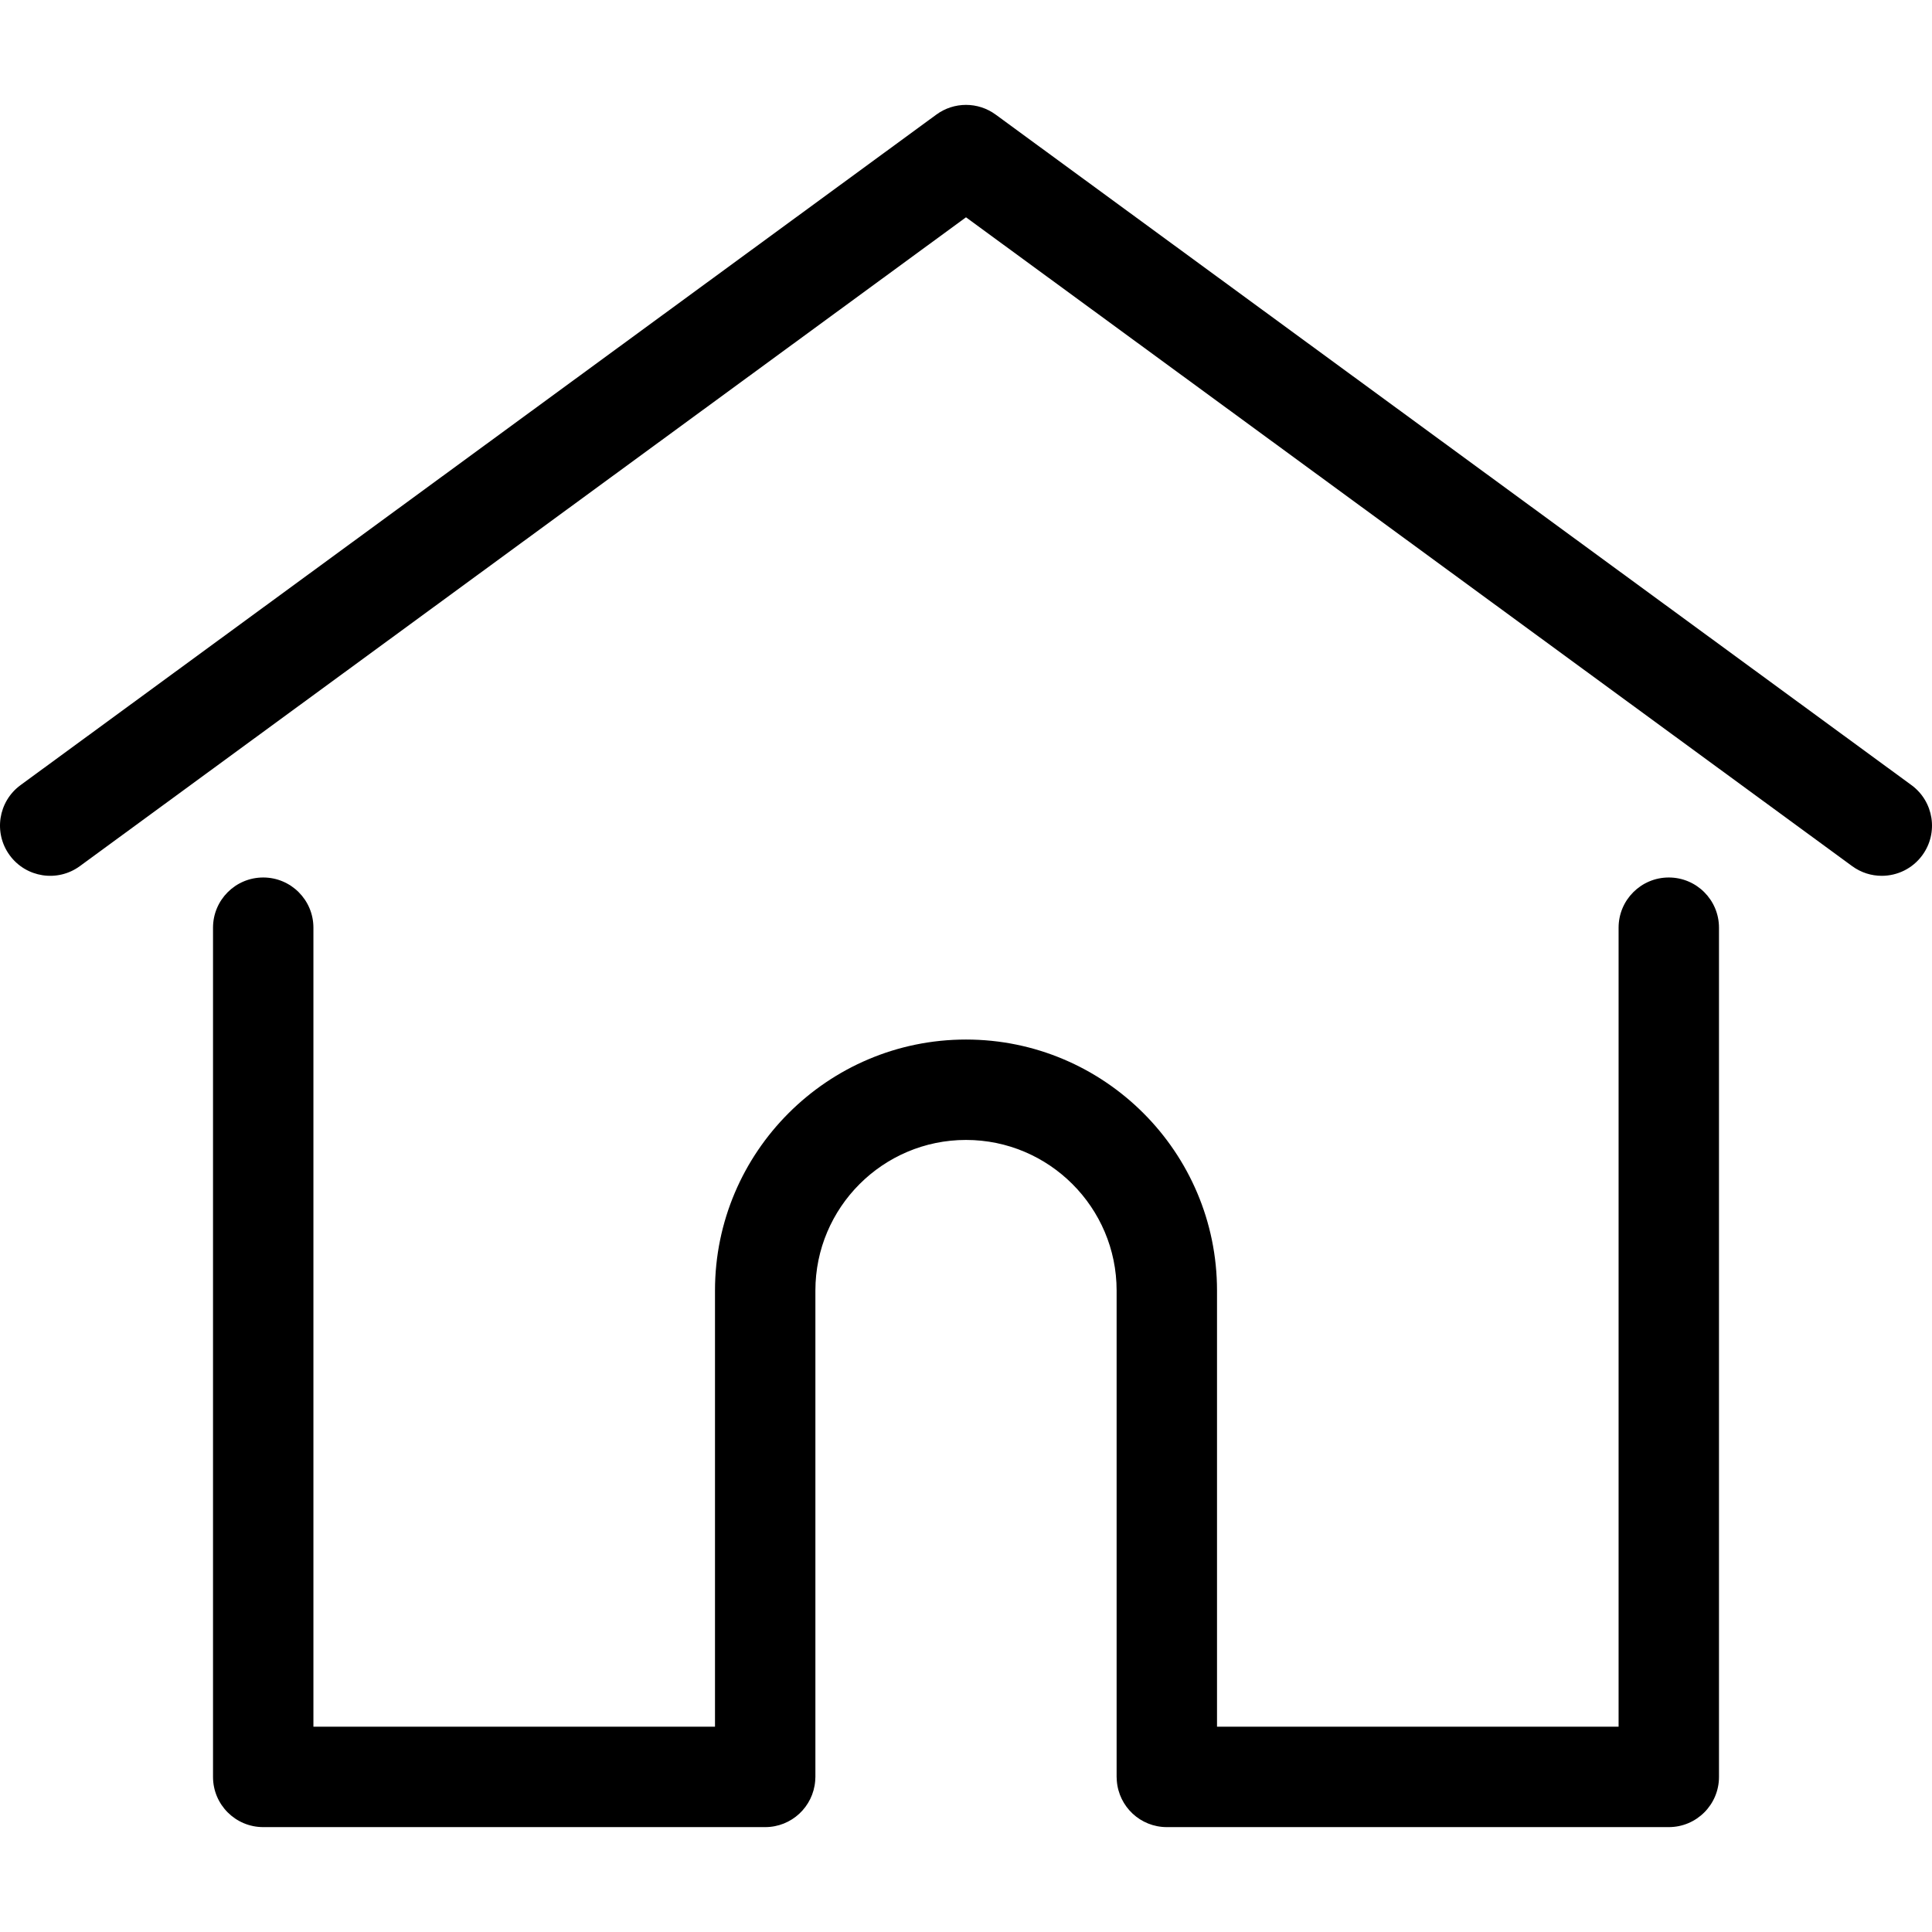
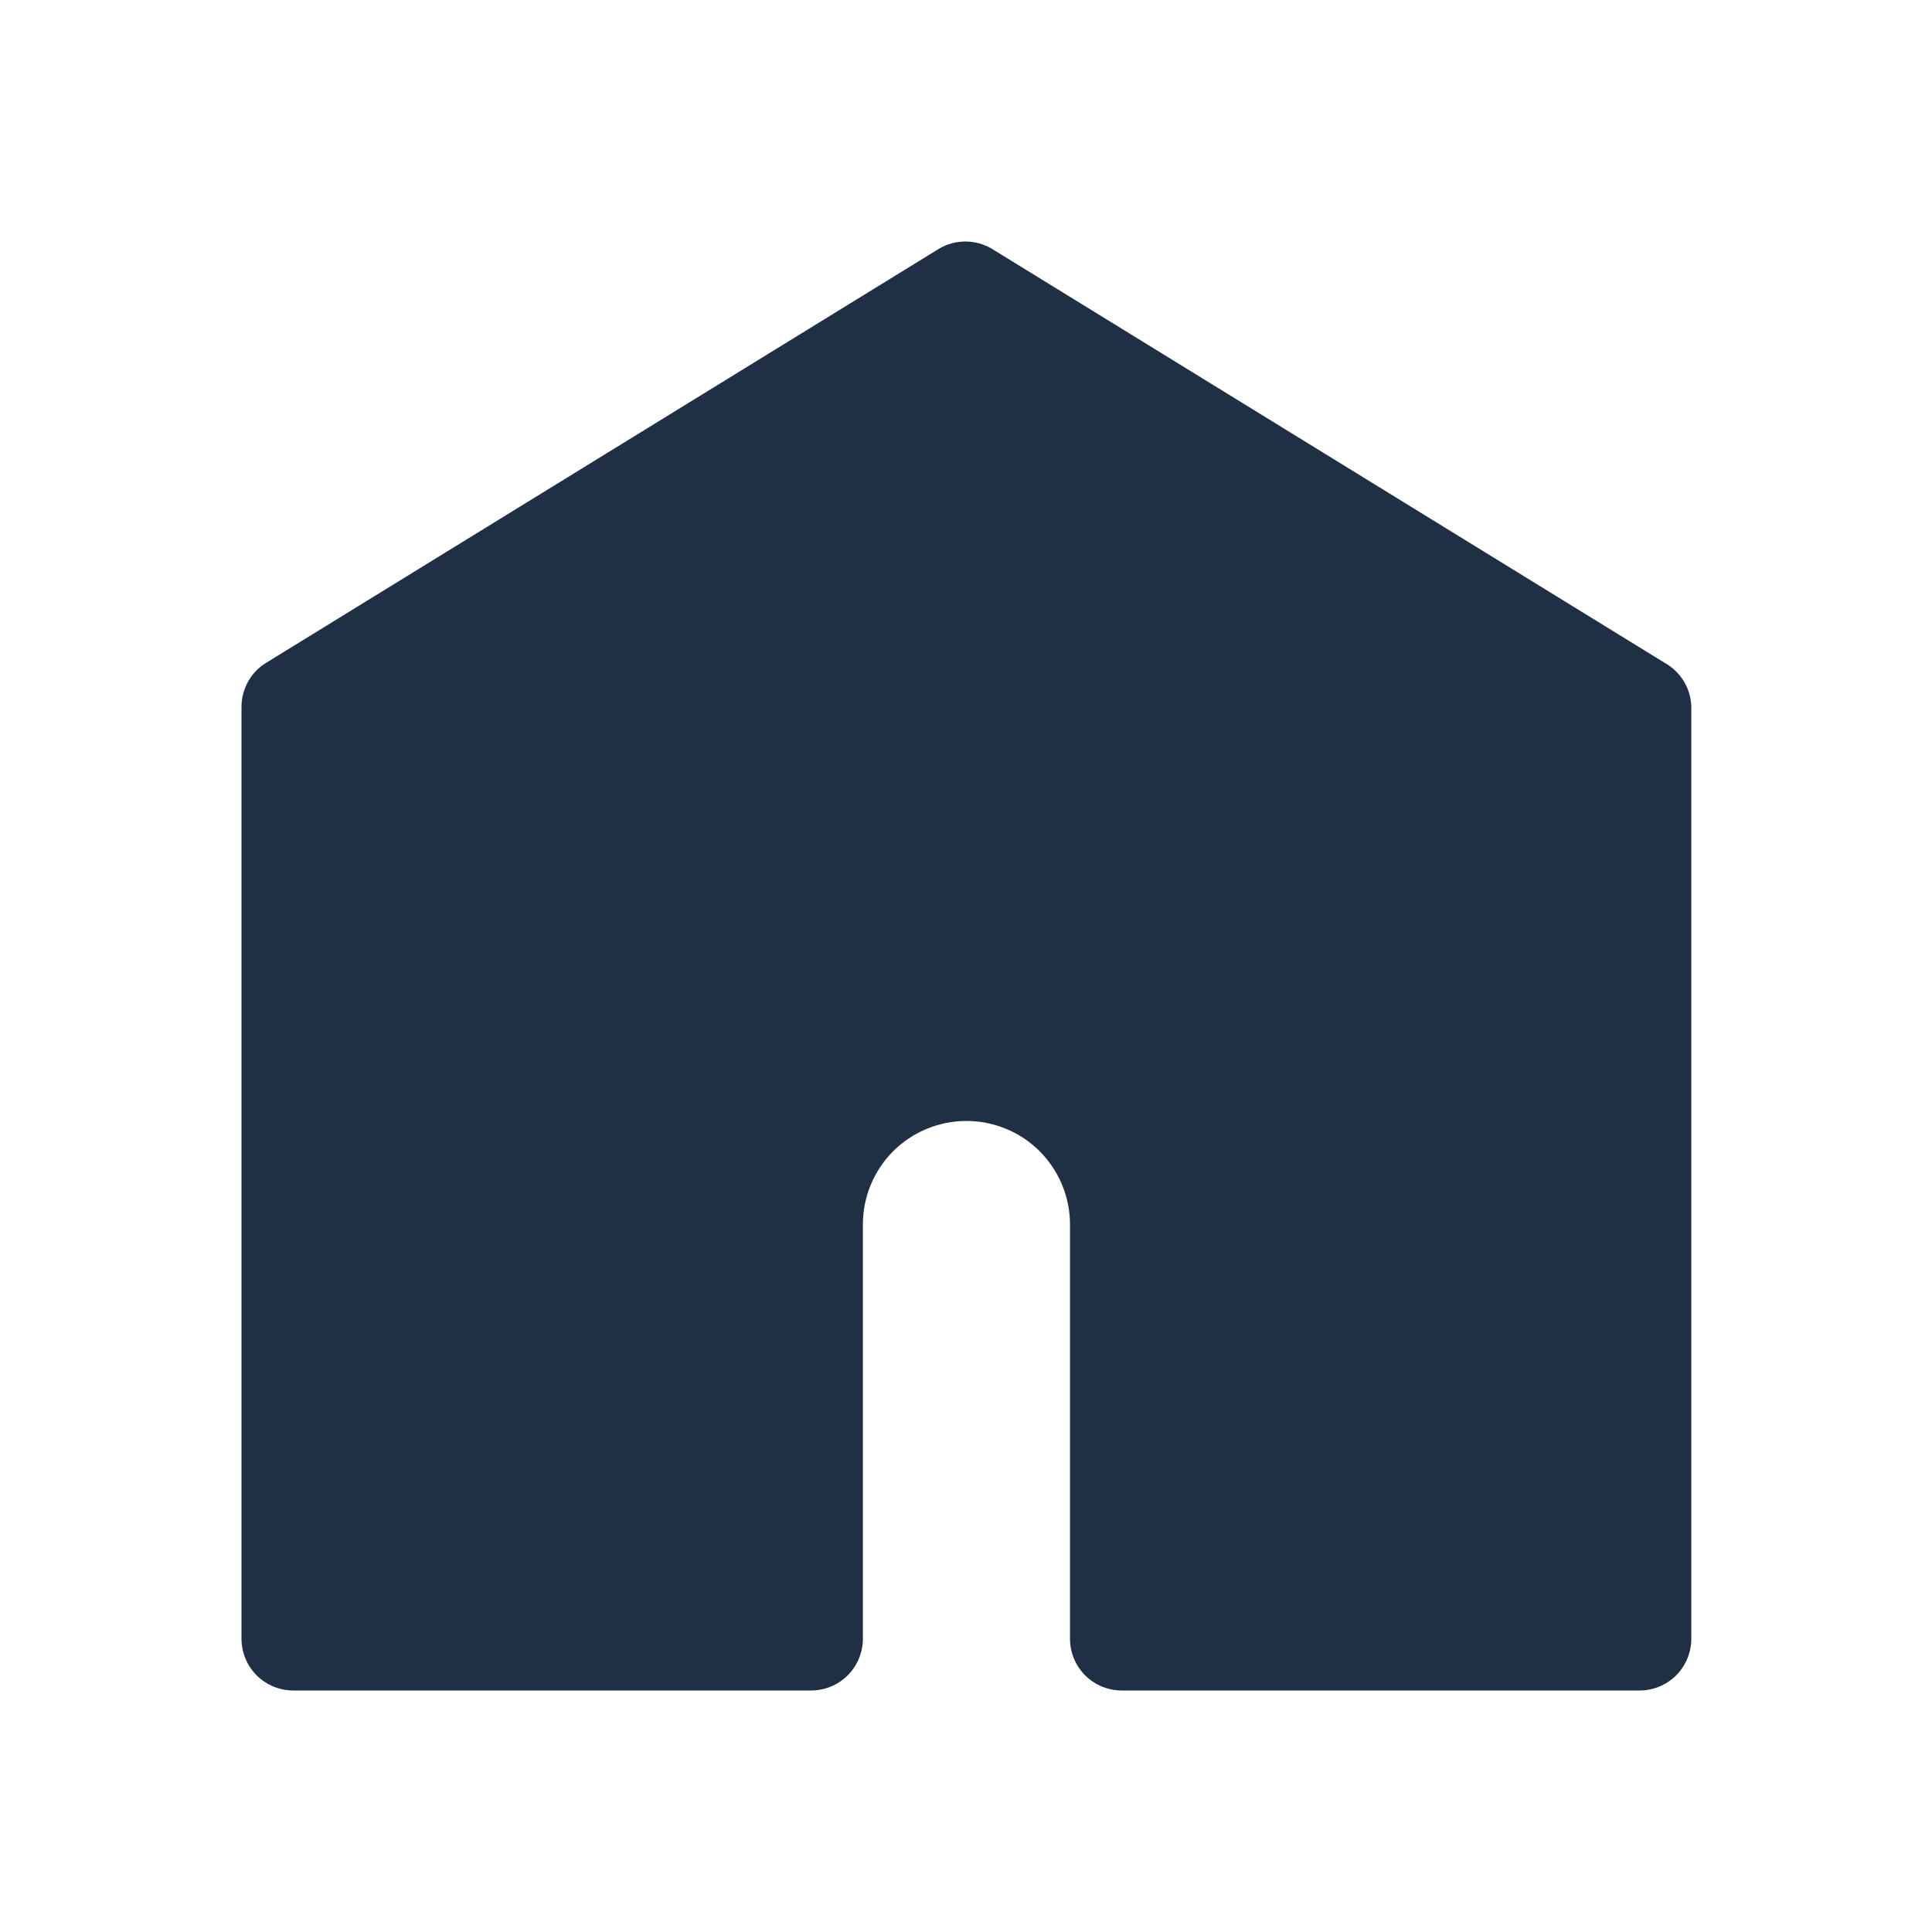
- <svg xmlns="http://www.w3.org/2000/svg" version="1.1" id="Layer_1" x="0px" y="0px" viewBox="0 0 512 512" style="enable-background:new 0 0 512 512;" xml:space="preserve">
-   <g>
-     <g>
-       <path d="M506.555,208.064L263.859,30.367c-4.68-3.426-11.038-3.426-15.716,0L5.445,208.064    c-5.928,4.341-7.216,12.665-2.875,18.593s12.666,7.214,18.593,2.875L256,57.588l234.837,171.943c2.368,1.735,5.12,2.57,7.848,2.57    c4.096,0,8.138-1.885,10.744-5.445C513.771,220.729,512.483,212.405,506.555,208.064z" />
-     </g>
-   </g>
-   <g>
-     <g>
-       <path d="M442.246,232.543c-7.346,0-13.303,5.956-13.303,13.303v211.749H322.521V342.009c0-36.68-29.842-66.52-66.52-66.52    s-66.52,29.842-66.52,66.52v115.587H83.058V245.847c0-7.347-5.957-13.303-13.303-13.303s-13.303,5.956-13.303,13.303v225.053    c0,7.347,5.957,13.303,13.303,13.303h133.029c6.996,0,12.721-5.405,13.251-12.267c0.032-0.311,0.052-0.651,0.052-1.036v-128.89    c0-22.009,17.905-39.914,39.914-39.914s39.914,17.906,39.914,39.914v128.89c0,0.383,0.02,0.717,0.052,1.024    c0.524,6.867,6.251,12.279,13.251,12.279h133.029c7.347,0,13.303-5.956,13.303-13.303V245.847    C455.549,238.499,449.593,232.543,442.246,232.543z" />
-     </g>
-   </g>
-   <g>
- </g>
-   <g>
- </g>
-   <g>
- </g>
-   <g>
- </g>
-   <g>
- </g>
-   <g>
- </g>
-   <g>
- </g>
-   <g>
- </g>
-   <g>
- </g>
-   <g>
- </g>
-   <g>
- </g>
-   <g>
- </g>
-   <g>
- </g>
-   <g>
- </g>
-   <g>
- </g>
+ <svg xmlns="http://www.w3.org/2000/svg" width="24" height="24" viewBox="0 0 24 24" fill="none">
+   <path d="M21.01 8.779V20.357C21.01 20.527 20.942 20.691 20.822 20.812C20.701 20.932 20.538 21 20.367 21H13.935C13.764 21 13.601 20.932 13.48 20.812C13.359 20.691 13.292 20.527 13.292 20.357V15.211C13.292 14.87 13.156 14.543 12.915 14.301C12.674 14.06 12.346 13.925 12.005 13.925C11.664 13.925 11.337 14.06 11.095 14.301C10.854 14.543 10.719 14.87 10.719 15.211V20.357C10.719 20.527 10.651 20.691 10.53 20.812C10.41 20.932 10.246 21 10.075 21H3.643C3.473 21 3.309 20.932 3.188 20.812C3.068 20.691 3 20.527 3 20.357V8.779C3 8.669 3.029 8.561 3.083 8.465C3.137 8.369 3.215 8.289 3.309 8.232L11.671 3.086C11.768 3.03 11.879 3 11.992 3C12.105 3 12.216 3.03 12.314 3.086L20.676 8.232C20.774 8.286 20.857 8.365 20.916 8.461C20.975 8.557 21.007 8.666 21.01 8.779Z" fill="#1F3044" />
</svg>
